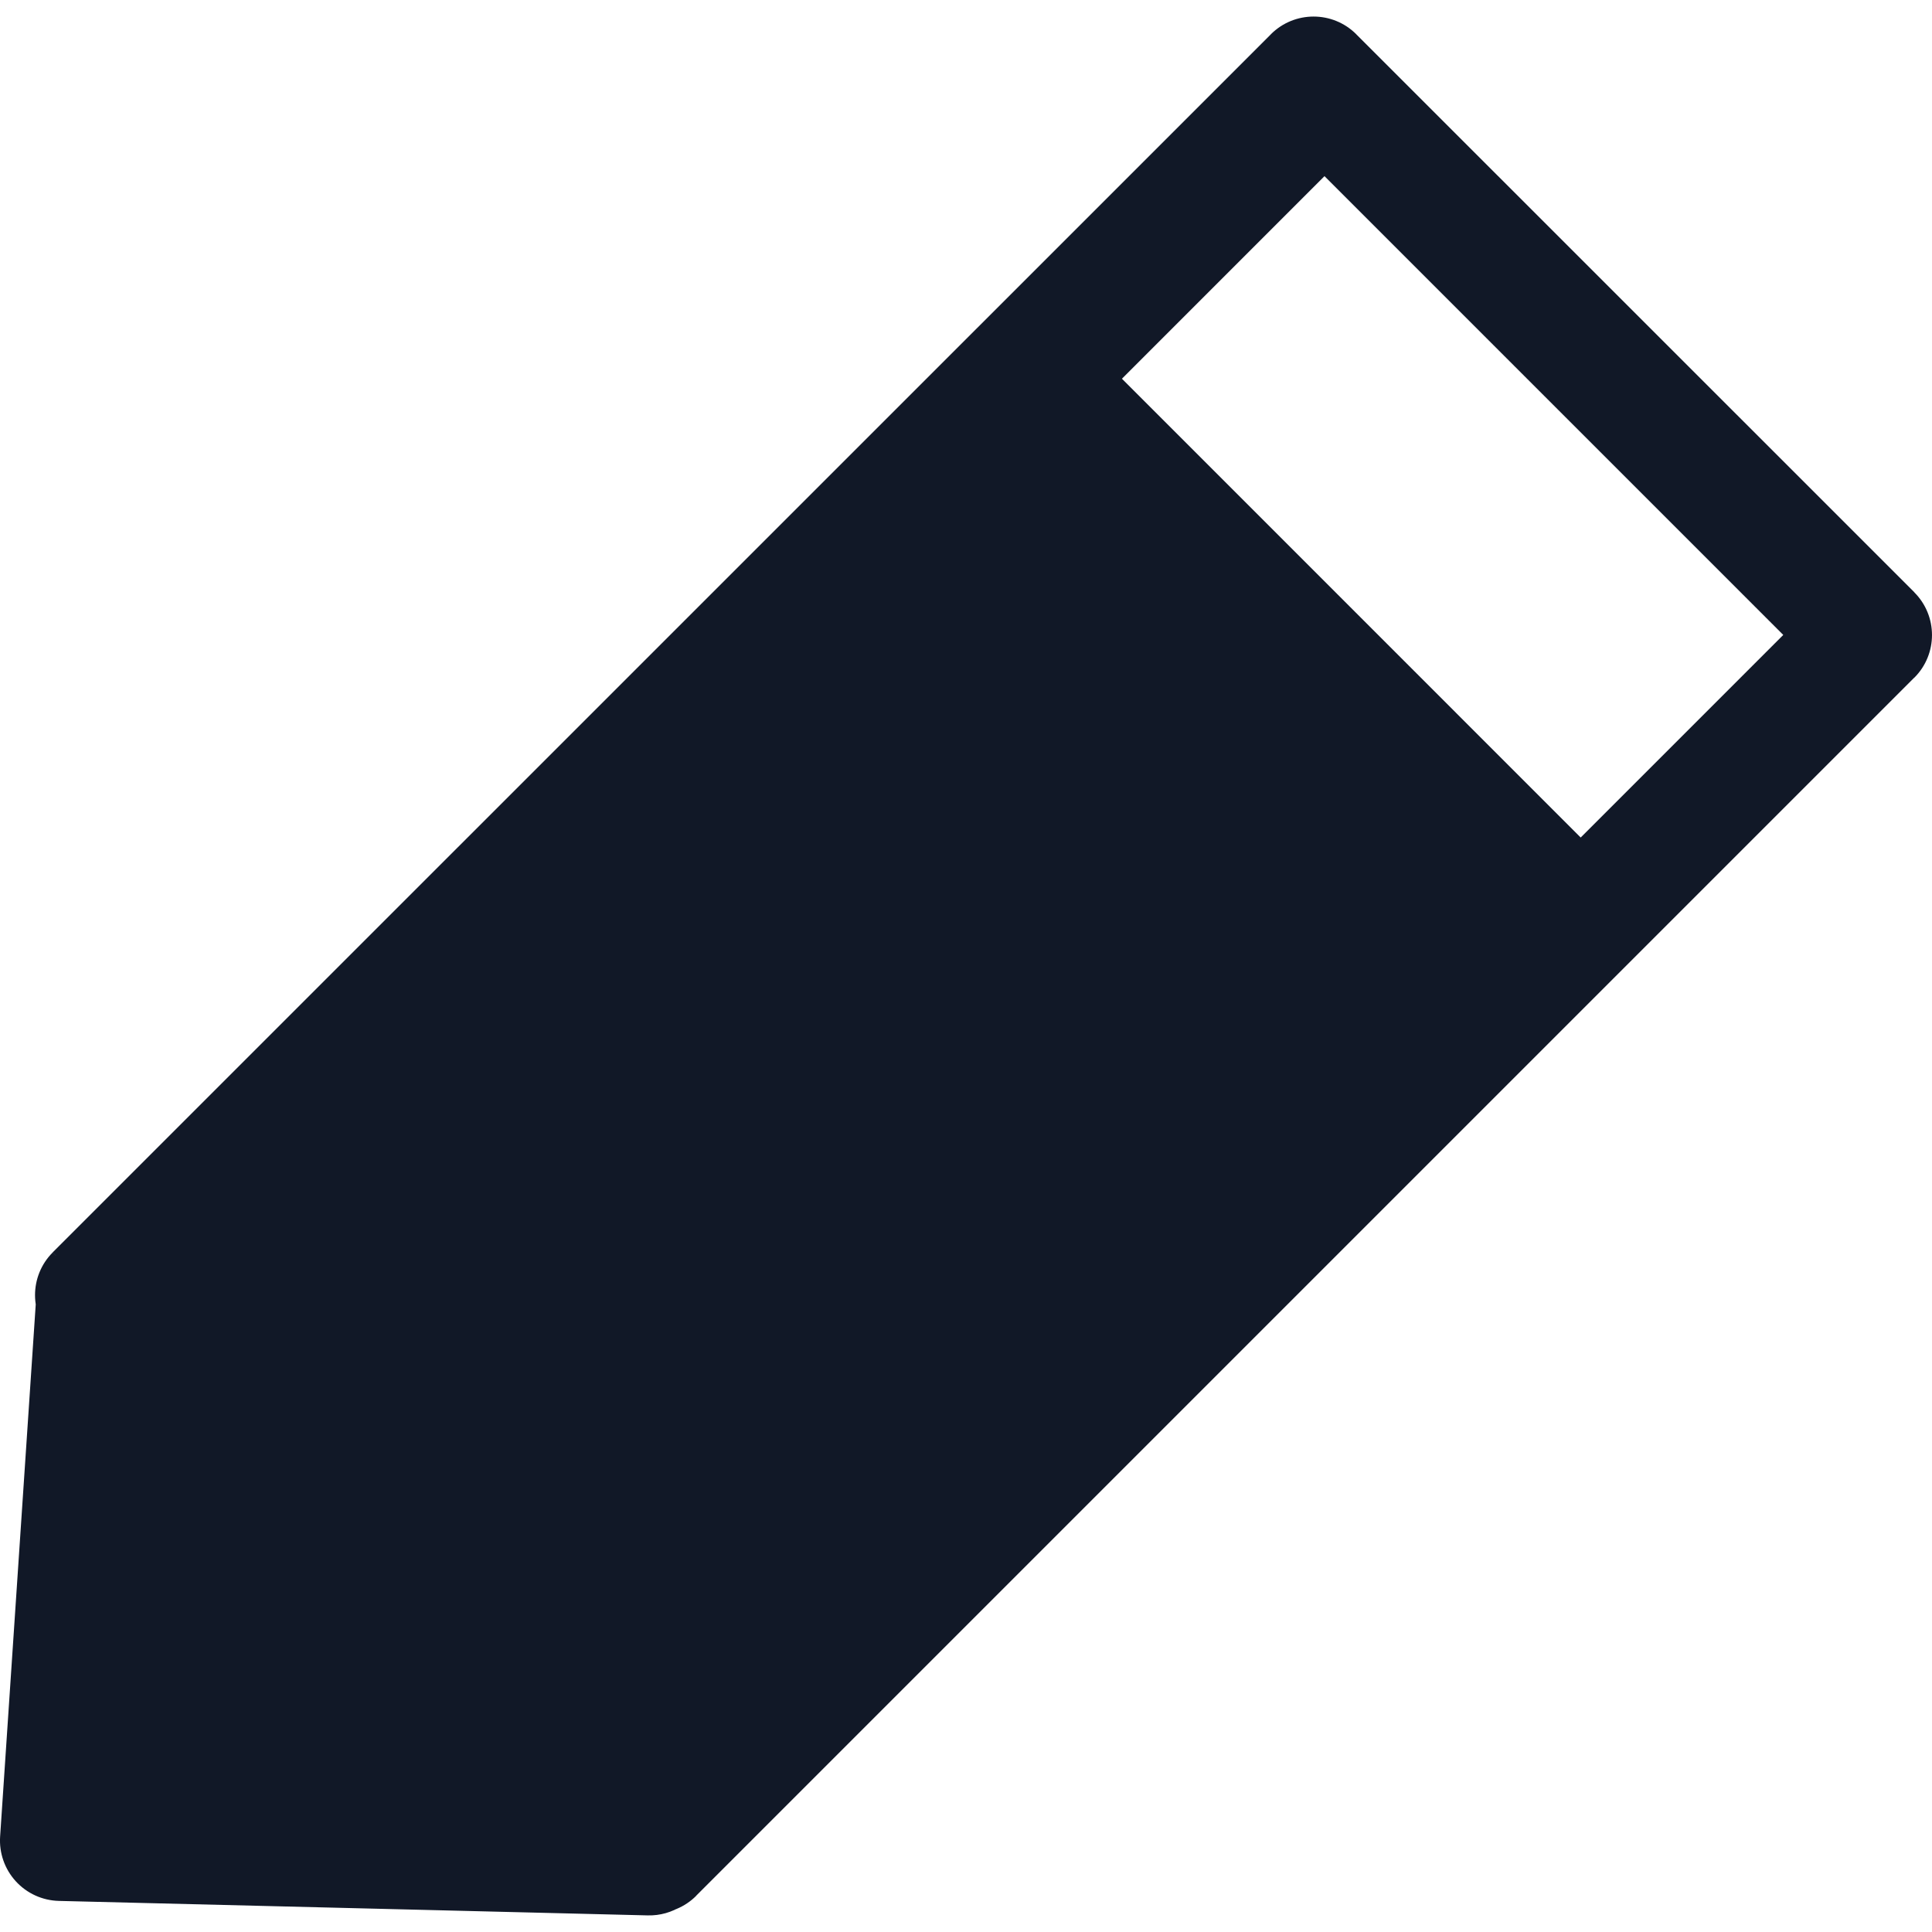
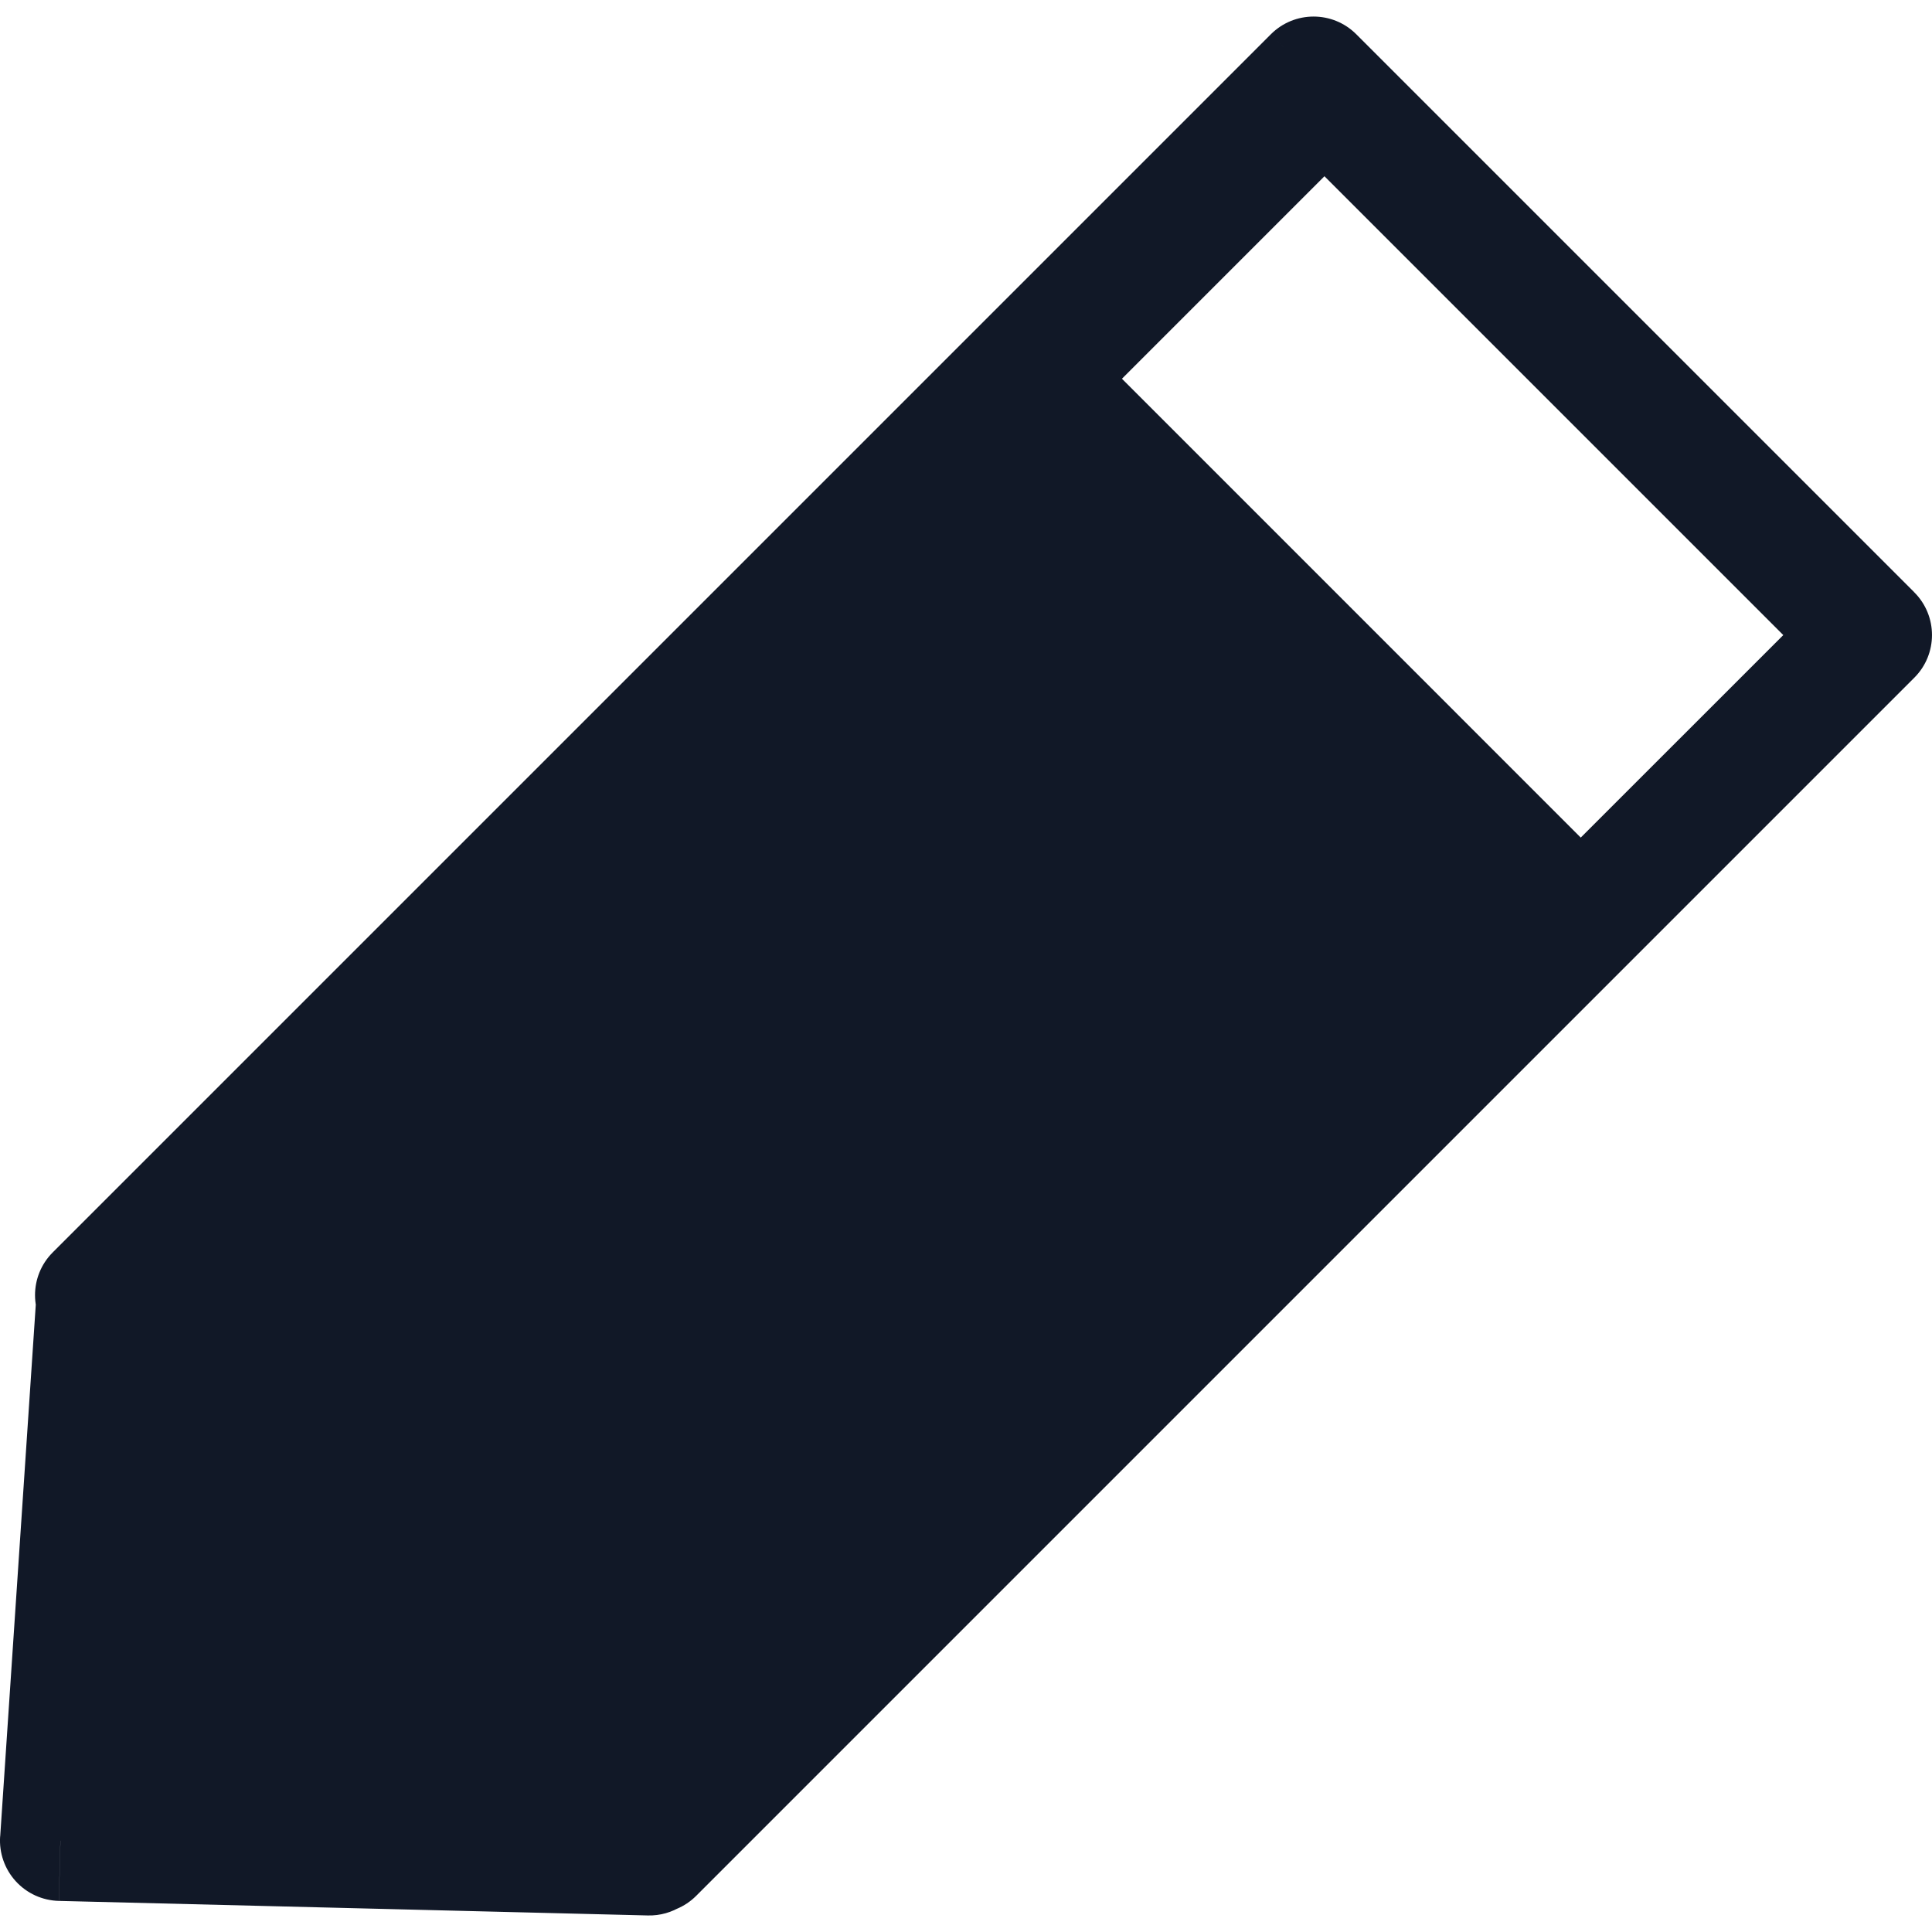
<svg xmlns="http://www.w3.org/2000/svg" width="32" height="32" fill="none">
  <path fill="#111827" fill-rule="evenodd" d="M21.757 1.274 31 10.518 10.824 30.694 1.58 21.451 21.757 1.274Zm.18.23 9.013 9.014-4.769 4.768-9.013-9.013 4.768-4.769ZM10.753 30.726 1 30.485l.598-8.95 9.156 9.19Z" clip-rule="evenodd" />
-   <path fill="#111827" d="m31 10.518.707.707a1 1 0 0 0 0-1.414l-.707.707Zm-9.243-9.244.707-.707a1 1 0 0 0-1.414 0l.707.707Zm-10.933 29.42-.708.707a1 1 0 0 0 1.415 0l-.707-.707ZM1.58 21.451l-.707-.707a1 1 0 0 0 0 1.414l.707-.707Zm29.37-10.933.707.707a1 1 0 0 0 0-1.415l-.707.708Zm-9.014-9.014.707-.707a1 1 0 0 0-1.414 0l.707.707Zm4.245 13.782-.707.707a1 1 0 0 0 1.414 0l-.707-.707Zm-9.013-9.013-.707-.708a1 1 0 0 0 0 1.415l.707-.707ZM1 30.485l-.998-.067a1 1 0 0 0 .973 1.067l.025-1Zm9.754.24-.024 1a1 1 0 0 0 .733-1.705l-.709.706Zm-9.156-9.19.709-.707a1 1 0 0 0-1.706.64l.997.066ZM31.708 9.81 22.463.567 21.05 1.981l9.243 9.244 1.414-1.414ZM11.53 31.4l20.176-20.176-1.414-1.414-20.177 20.176 1.415 1.414ZM.873 22.158l9.243 9.243 1.415-1.414-9.244-9.243-1.414 1.414ZM21.05.568.873 20.743l1.414 1.414L22.464 1.98 21.05.567ZM31.657 9.81 22.643.797 21.23 2.21l9.014 9.014 1.414-1.415Zm-4.769 6.183 4.769-4.768-1.414-1.415-4.769 4.769 1.414 1.414ZM16.46 6.98l9.014 9.013 1.414-1.414-9.013-9.014L16.46 6.98ZM21.23.797l-4.768 4.768 1.414 1.415 4.768-4.769L21.23.797ZM.975 31.485l9.755.24.05-1.999-9.755-.24-.05 1.998ZM.601 21.468l-.599 8.95 1.996.134.598-8.951-1.995-.133Zm10.862 8.552-9.156-9.192L.89 22.24l9.156 9.191 1.417-1.411Z" />
+   <path fill="#111827" d="m21.757 1.274.707-.707a1 1 0 0 0-1.414 0l.707.707ZM31 10.518l.707.707a1 1 0 0 0 0-1.414l-.707.707ZM10.824 30.694l-.708.707a1 1 0 0 0 1.415 0l-.707-.707ZM1.58 21.451l-.707-.707a1 1 0 0 0 0 1.414l.707-.707ZM21.936 1.504l.707-.707a1 1 0 0 0-1.414 0l.707.707Zm9.014 9.014.707.707a1 1 0 0 0 0-1.415l-.707.708Zm-4.769 4.768-.707.707a1 1 0 0 0 1.414 0l-.707-.707Zm-9.013-9.013-.707-.708a1 1 0 0 0 0 1.415l.707-.707Zm-6.414 24.453-.024 1a1 1 0 0 0 .733-1.706l-.709.706ZM1 30.485l-.998-.067a1 1 0 0 0 .973 1.067l.025-1Zm.598-8.95.709-.707a1 1 0 0 0-1.706.64l.997.066ZM21.05 1.98l9.243 9.244 1.414-1.414L22.464.567 21.05 1.981Zm9.243 7.83L10.116 29.987l1.415 1.414 20.176-20.176-1.414-1.414ZM11.531 29.987l-9.244-9.243-1.414 1.414 9.243 9.243 1.415-1.414Zm-9.244-7.83L22.464 1.982 21.05.567.873 20.744l1.414 1.414ZM21.23 2.212l9.014 9.014 1.414-1.415L22.643.797 21.23 2.21Zm9.014 7.6-4.769 4.768 1.414 1.414 4.769-4.768-1.414-1.415Zm-3.355 4.768-9.013-9.014L16.46 6.98l9.014 9.013 1.414-1.414Zm-9.013-7.6 4.768-4.768L21.23.797l-4.768 4.768 1.414 1.415Zm-7.096 22.747-9.754-.24-.05 1.998 9.755.241.05-1.999Zm-8.781.826.598-8.951-1.995-.133-.599 8.95 1.996.134ZM.89 22.24l9.156 9.191 1.417-1.411-9.156-9.192L.89 22.24Z" />
</svg>
